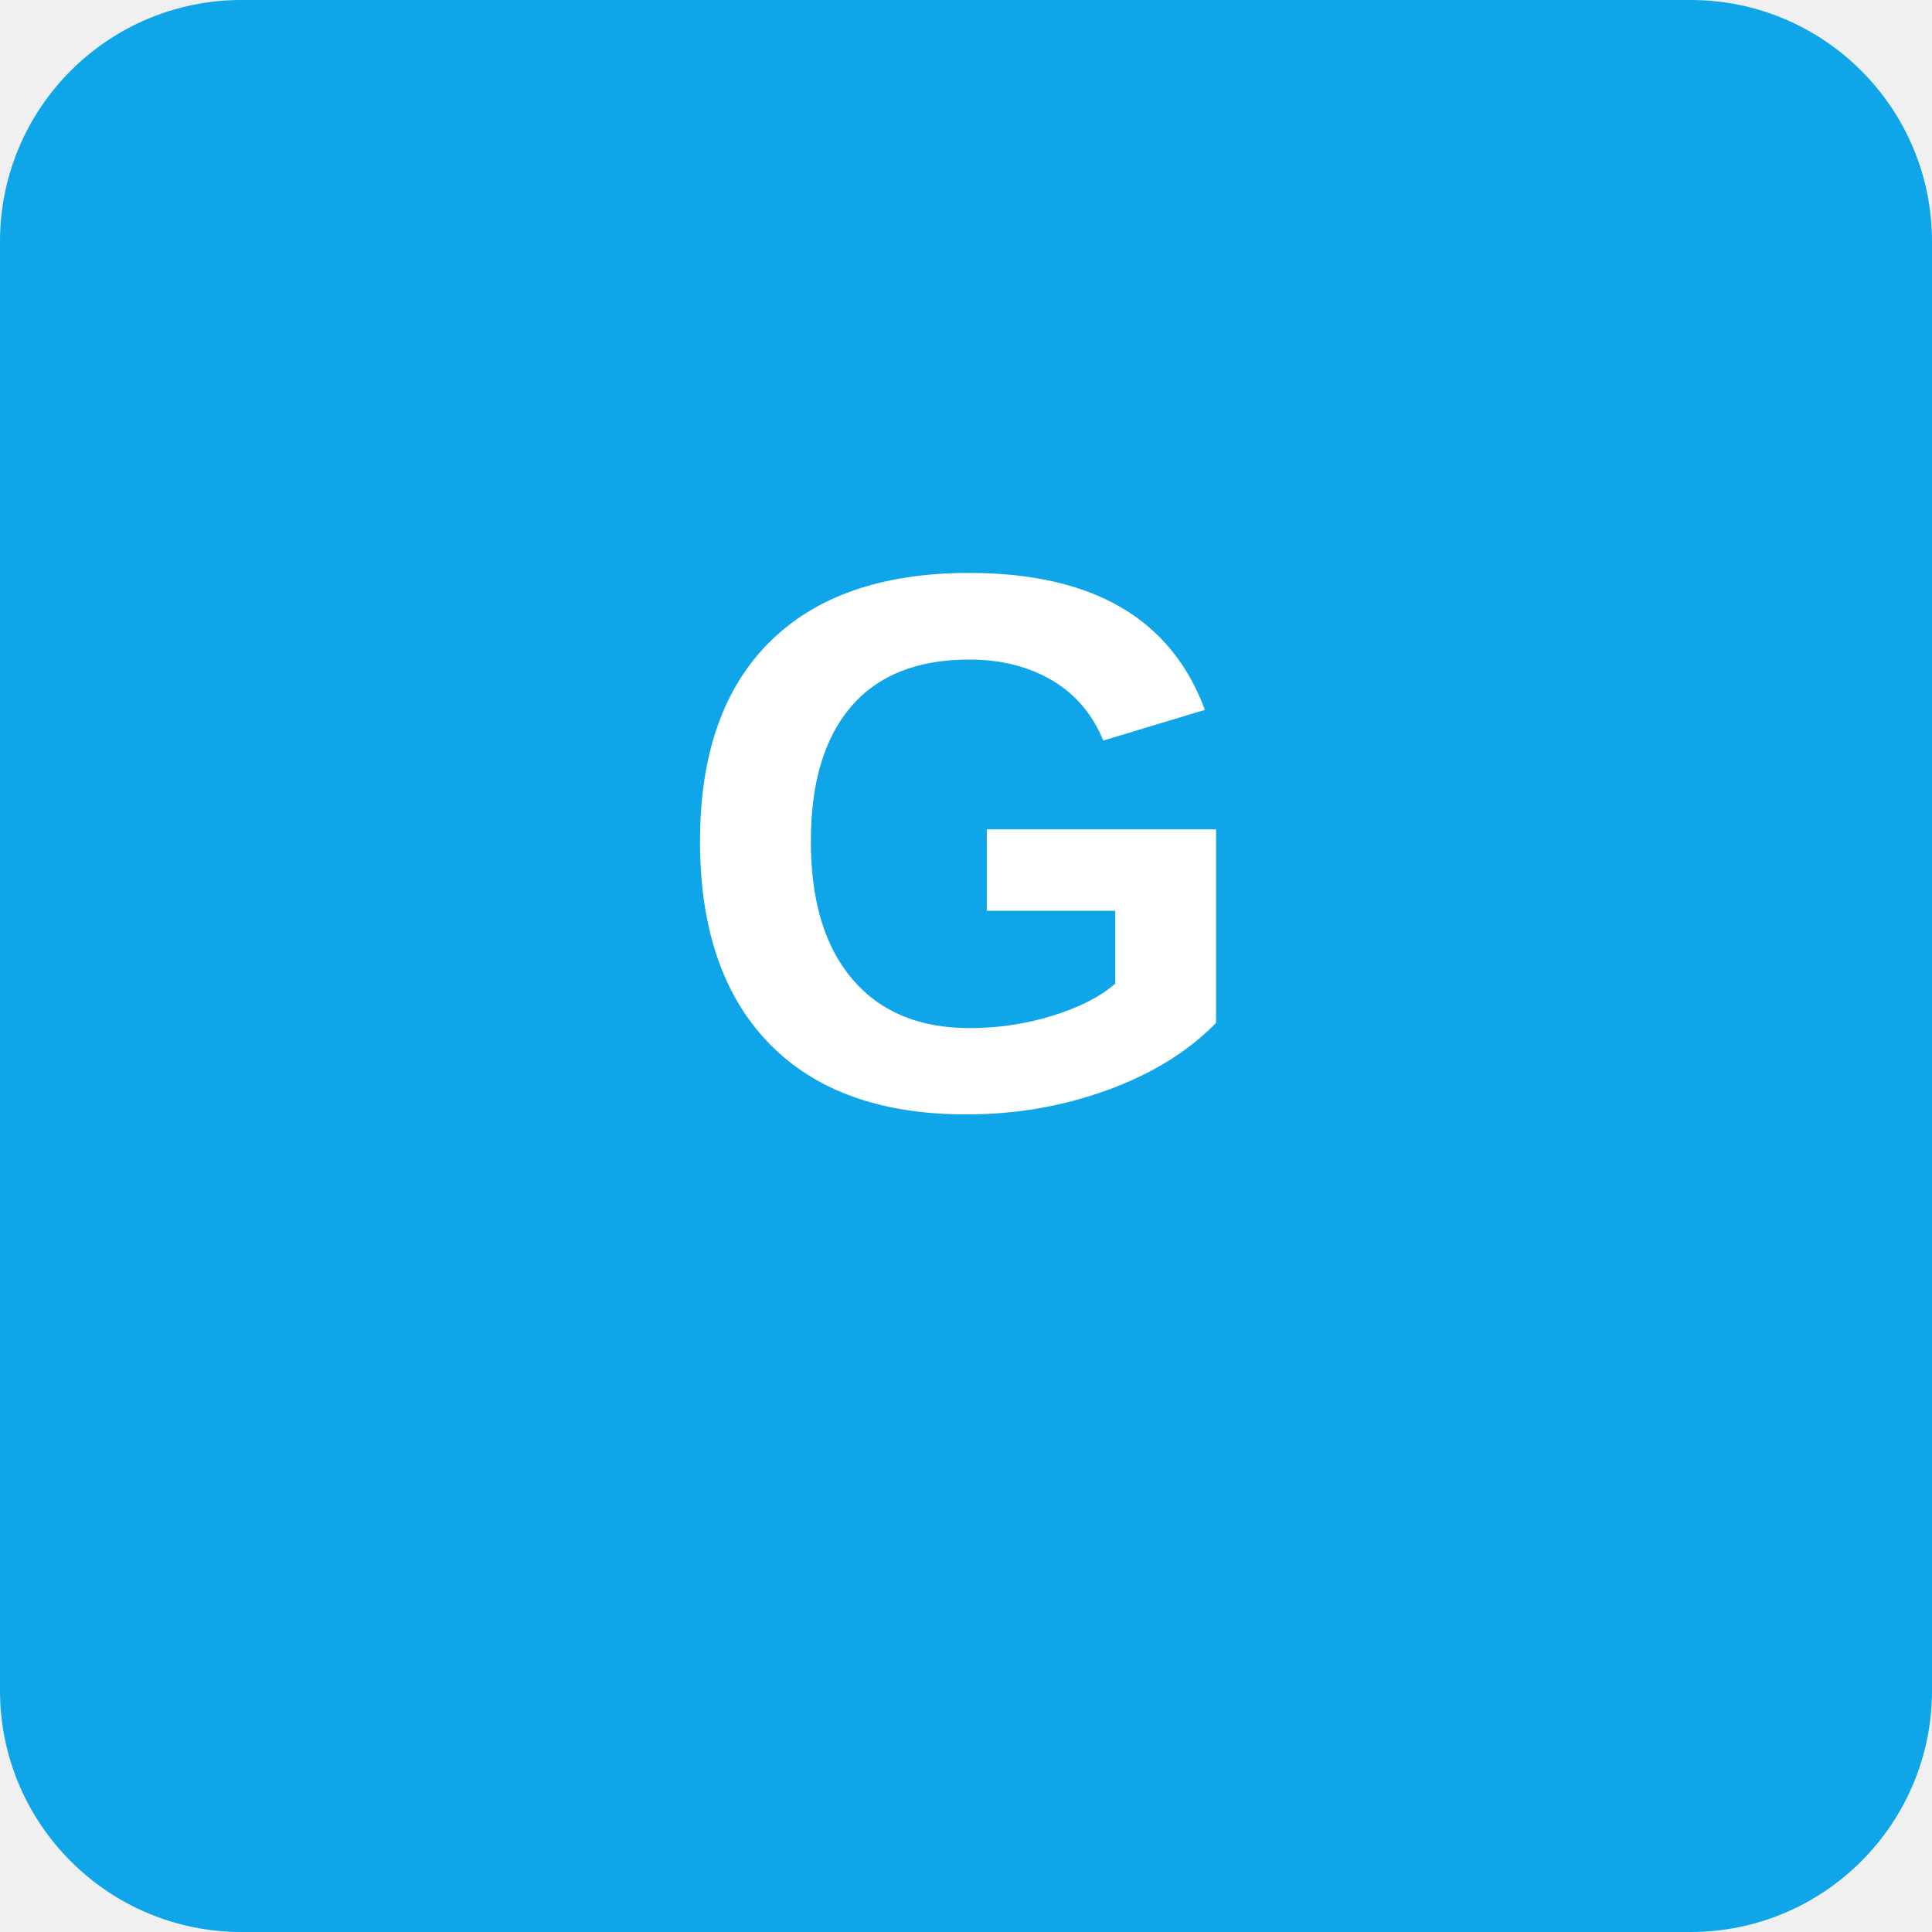
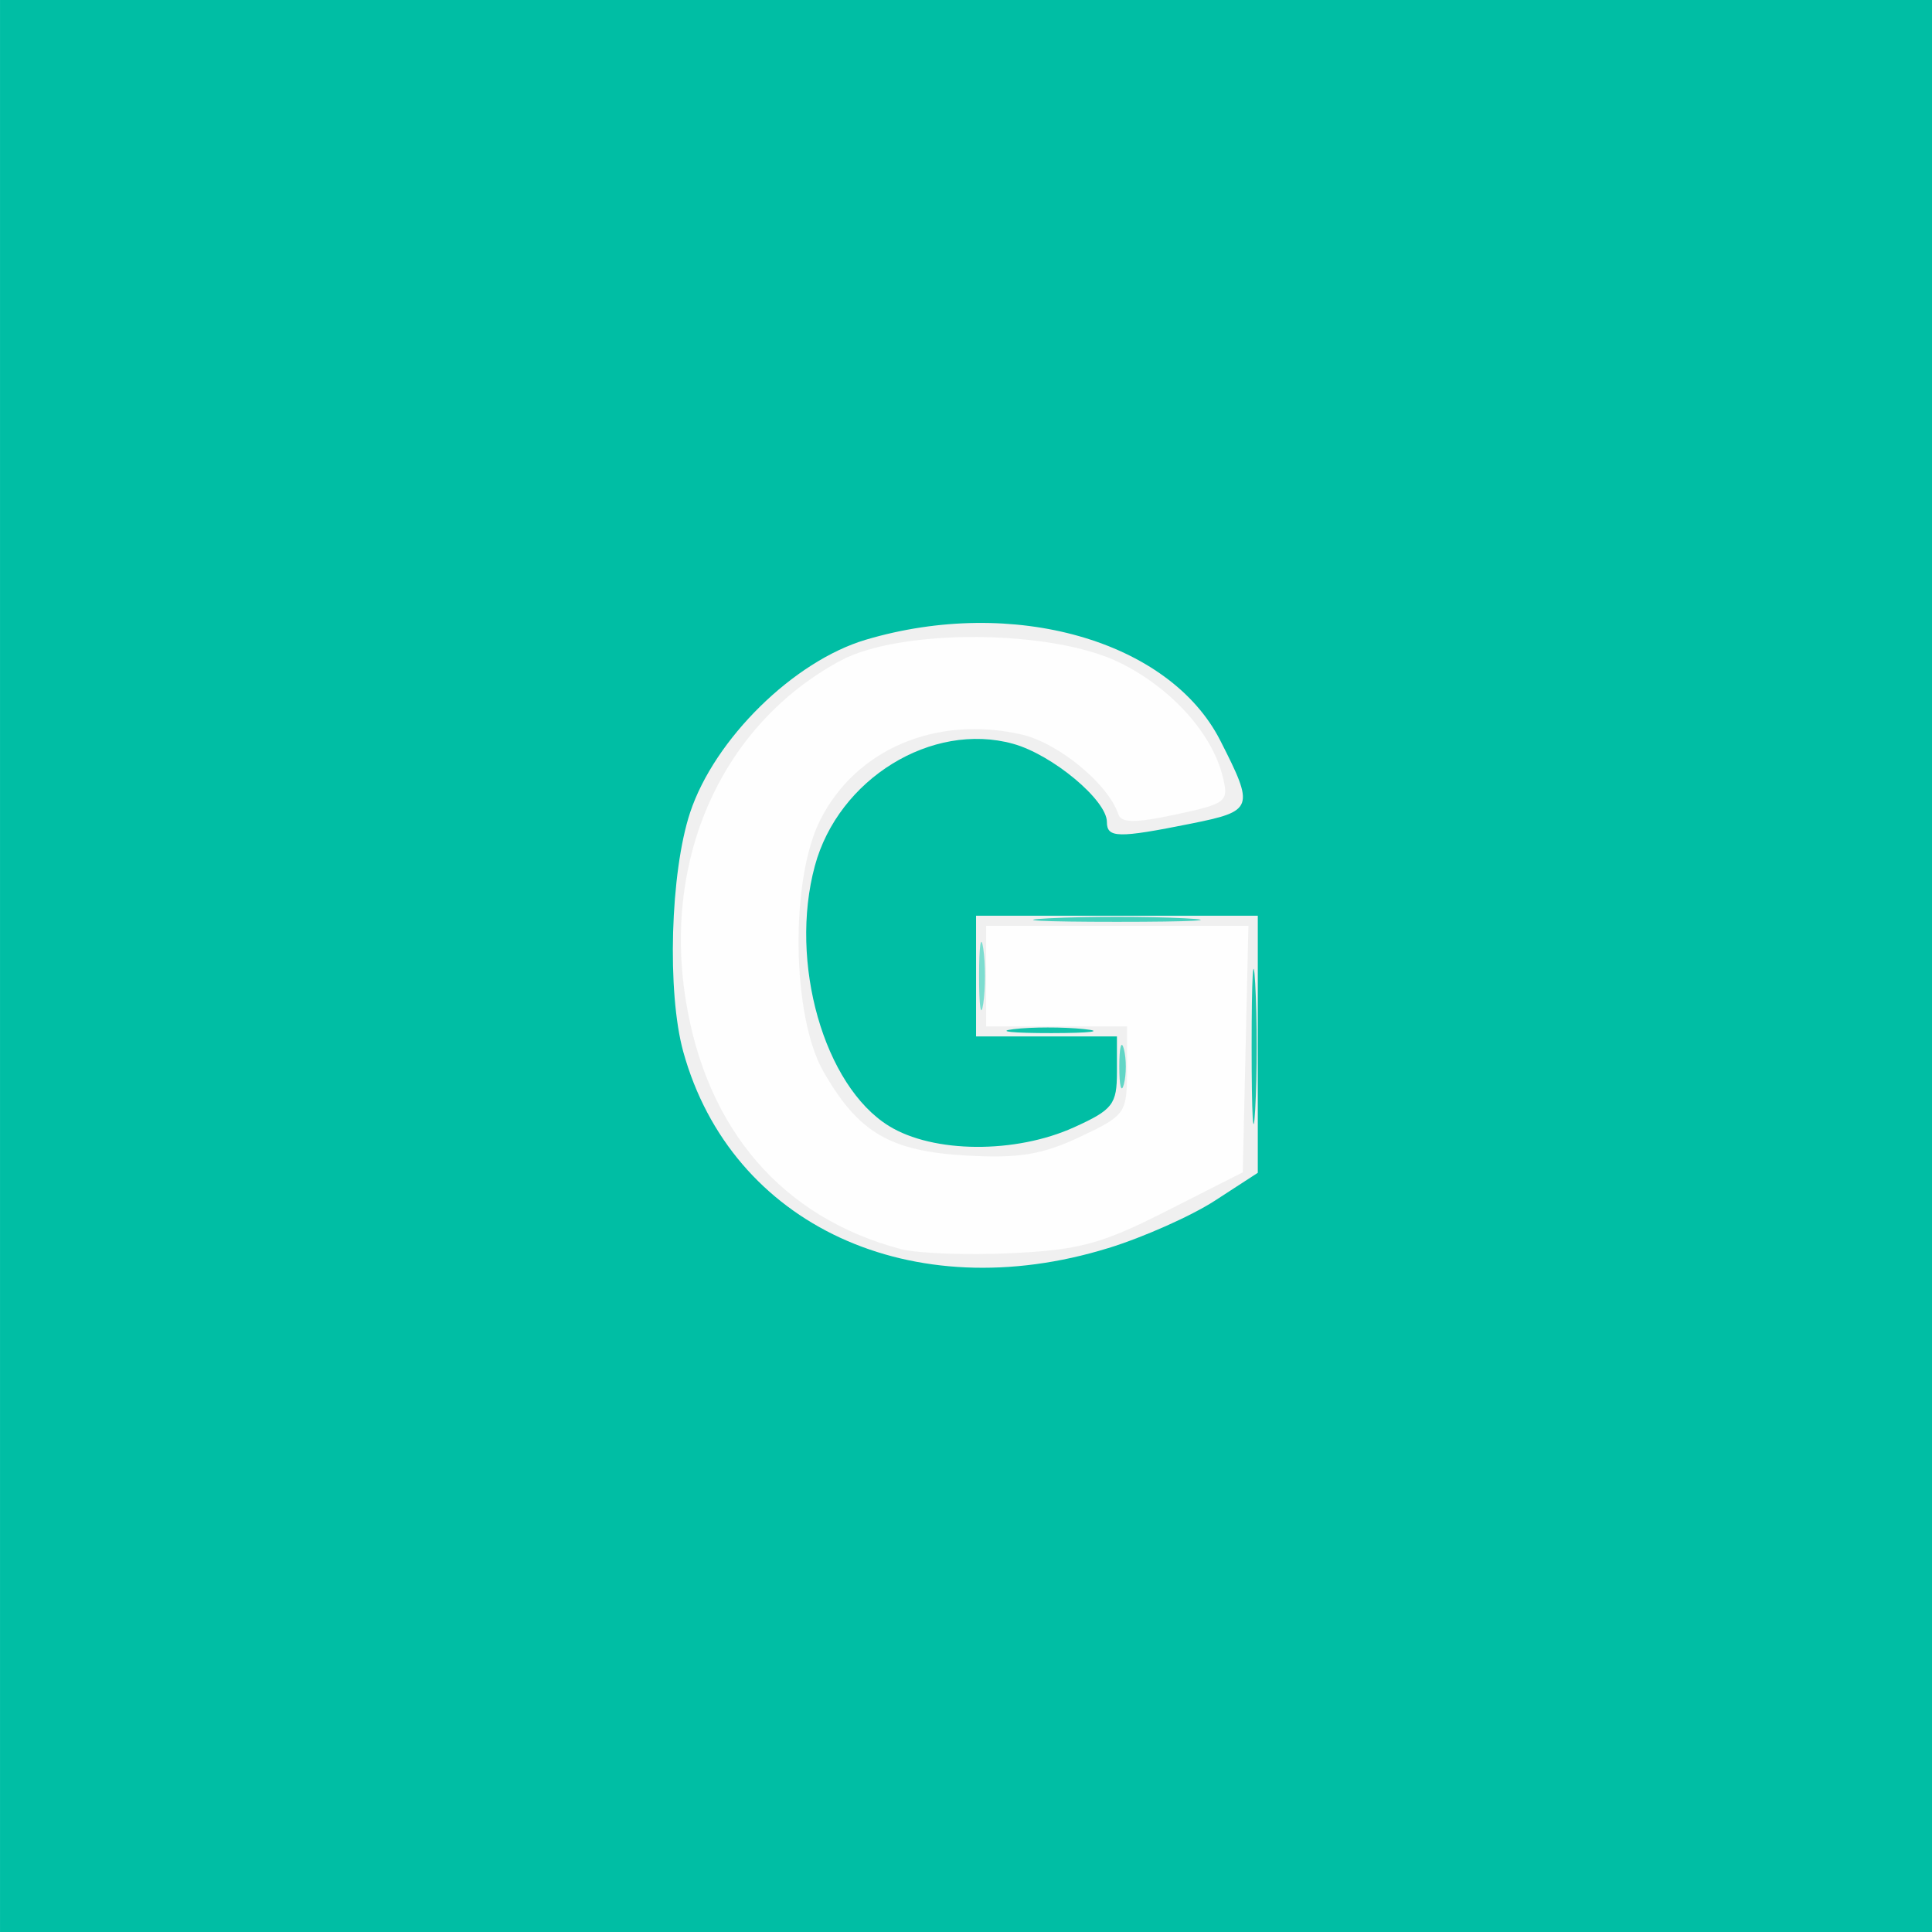
- <svg xmlns="http://www.w3.org/2000/svg" width="192" height="192" viewBox="0 0 192 192" fill="none">
-   <rect width="192" height="192" rx="24" fill="#0ea5e9" />
-   <text x="96" y="110" font-family="Arial, sans-serif" font-size="76" font-weight="bold" fill="white" text-anchor="middle">G</text>
+ <svg xmlns="http://www.w3.org/2000/svg" width="50.8mm" height="50.8mm" viewBox="0 0 50.8 50.8" version="1.1" id="svg1" xml:space="preserve">
+   <defs id="defs1" />
+   <g id="layer1" transform="translate(-79.63958,-184.7984)">
+     <g id="g1" transform="translate(0,61.76712)">
+       <path style="fill:#fefefe" d="m 103.32,155.873 c -3.109,-0.826 -5.105,-3.14 -5.65,-6.55 -0.604,-3.777 0.978,-7.249 4.063,-8.917 1.581,-0.855 5.568,-0.828 7.349,0.049 1.35,0.665 2.422,1.848 2.706,2.989 0.167,0.669 0.11,0.715 -1.233,1.003 -1.066,0.229 -1.432,0.227 -1.51,-0.006 -0.266,-0.798 -1.578,-1.878 -2.55,-2.098 -2.245,-0.51 -4.355,0.39 -5.292,2.256 -0.793,1.581 -0.744,5.159 0.089,6.611 0.922,1.606 1.75,2.091 3.758,2.205 1.378,0.078 1.988,-0.022 2.978,-0.487 1.205,-0.567 1.245,-0.622 1.245,-1.747 v -1.161 h -1.852 -1.852 v -1.323 -1.323 h 3.448 3.448 l -0.074,3.241 -0.074,3.241 -1.996,1.013 c -1.711,0.869 -2.296,1.028 -4.101,1.114 -1.158,0.055 -2.462,0.006 -2.899,-0.11 z" id="path7" />
+       <path style="fill:#7dddd0" d="m 105.383,148.696 c 0,-0.8 0.05,-1.128 0.11,-0.728 0.061,0.4 0.061,1.055 0,1.455 -0.061,0.4 -0.11,0.073 -0.11,-0.728 z" id="path6" />
+       <path style="fill:#62d6c6" d="m 109.07,151.077 c 0,-0.509 0.054,-0.718 0.121,-0.463 0.067,0.255 0.067,0.671 0,0.926 -0.067,0.255 -0.121,0.046 -0.121,-0.463 z" id="path5" />
+       <path style="fill:#46d0bd" d="m 107.222,147.177 c 0.982,-0.051 2.59,-0.051 3.572,0 0.982,0.051 0.179,0.093 -1.786,0.093 -1.965,0 -2.768,-0.042 -1.786,-0.093 z" id="path4" />
+       <path style="fill:#19c4ac" d="m 112.55,150.548 c 0,-1.819 0.042,-2.563 0.094,-1.654 0.052,0.91 0.052,2.398 0,3.307 -0.052,0.91 -0.094,0.165 -0.094,-1.654 z" id="path3" />
+       <path style="fill:#10c2aa" d="m 106.29,150.092 c 0.47,-0.058 1.303,-0.059 1.852,-0.002 0.549,0.057 0.165,0.105 -0.854,0.106 -1.019,0.001 -1.468,-0.046 -0.998,-0.104 z" id="path2" />
+       <path style="fill:#00bea4" d="m 79.64,148.431 v -25.4 h 25.4 25.4 v 25.4 25.4 h -25.4 -25.4 z m 29.142,7.418 c 0.925,-0.286 2.188,-0.848 2.806,-1.25 l 1.124,-0.73 v -3.38 -3.38 h -3.704 -3.704 v 1.587 1.587 h 1.852 1.852 v 0.939 c 0,0.848 -0.109,0.988 -1.124,1.449 -1.544,0.701 -3.707,0.686 -4.872,-0.034 -1.707,-1.055 -2.632,-4.304 -1.947,-6.837 0.619,-2.289 3.074,-3.802 5.211,-3.212 1.03,0.284 2.468,1.482 2.468,2.055 0,0.425 0.29,0.431 2.211,0.045 1.647,-0.331 1.675,-0.41 0.771,-2.185 -1.341,-2.633 -5.448,-3.801 -9.323,-2.65 -1.895,0.563 -3.975,2.608 -4.617,4.541 -0.522,1.572 -0.612,4.732 -0.18,6.294 1.263,4.561 6.016,6.756 11.176,5.16 z" id="path1" />
+     </g>
+   </g>
</svg>
